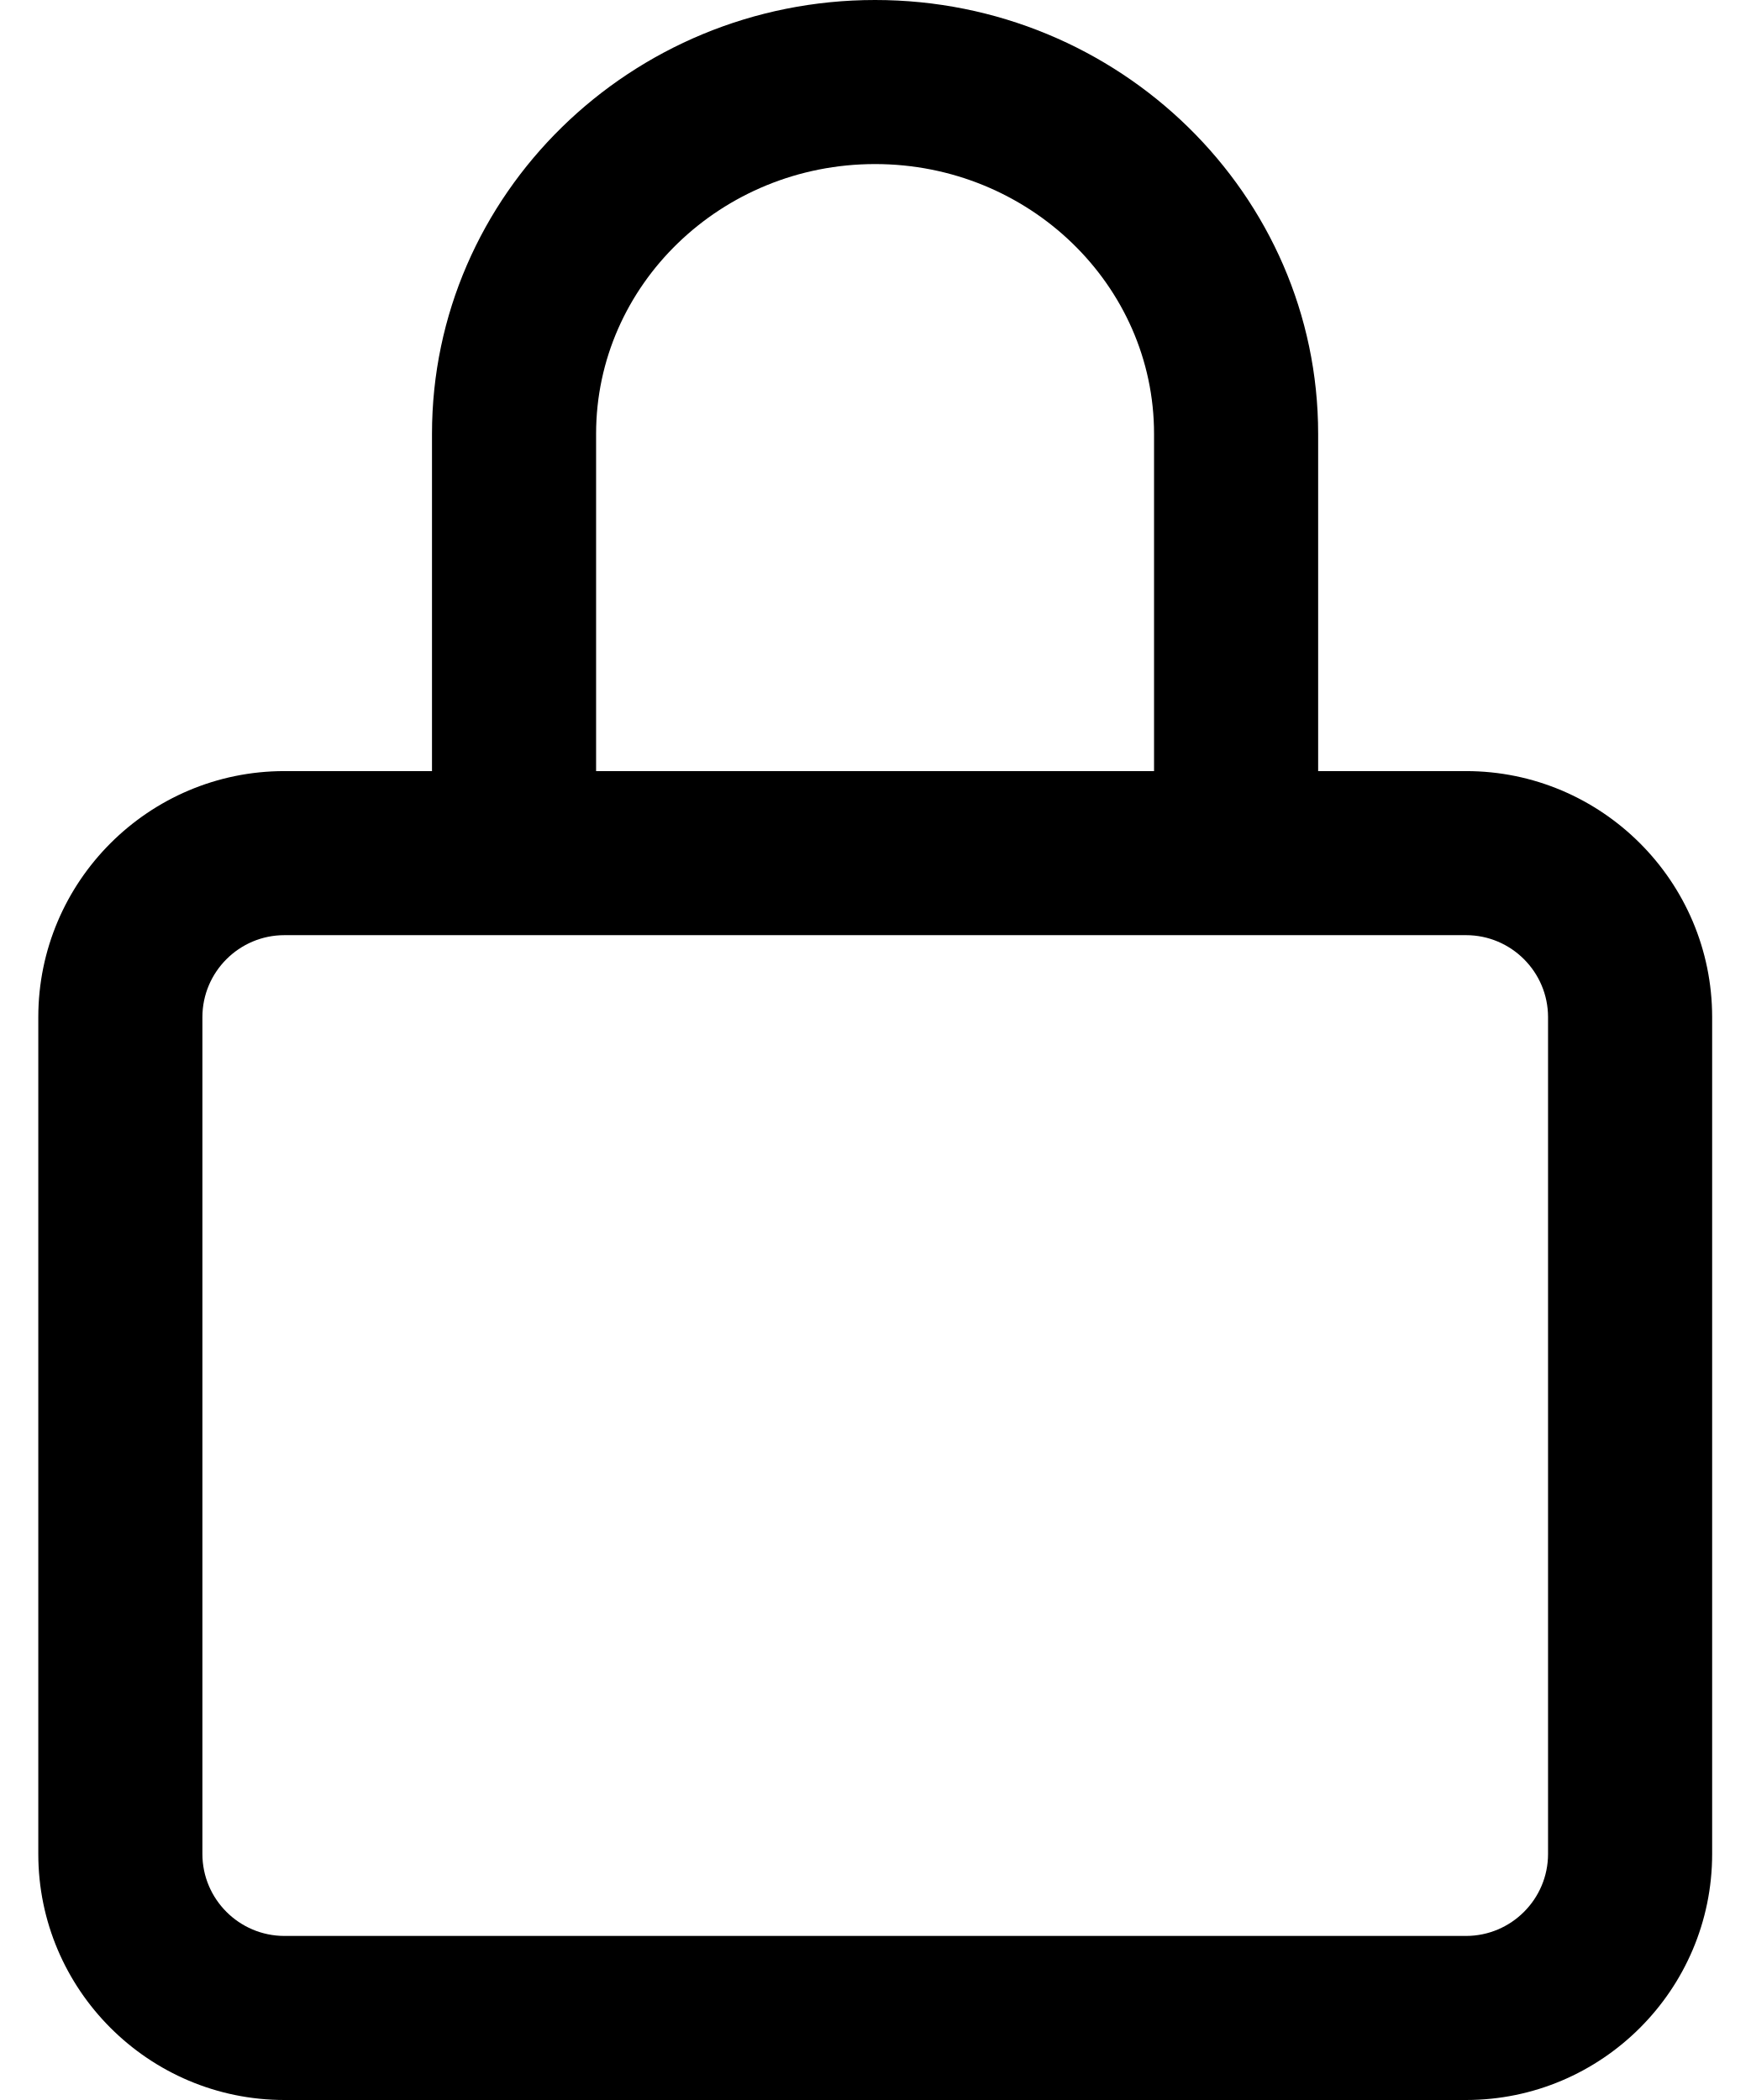
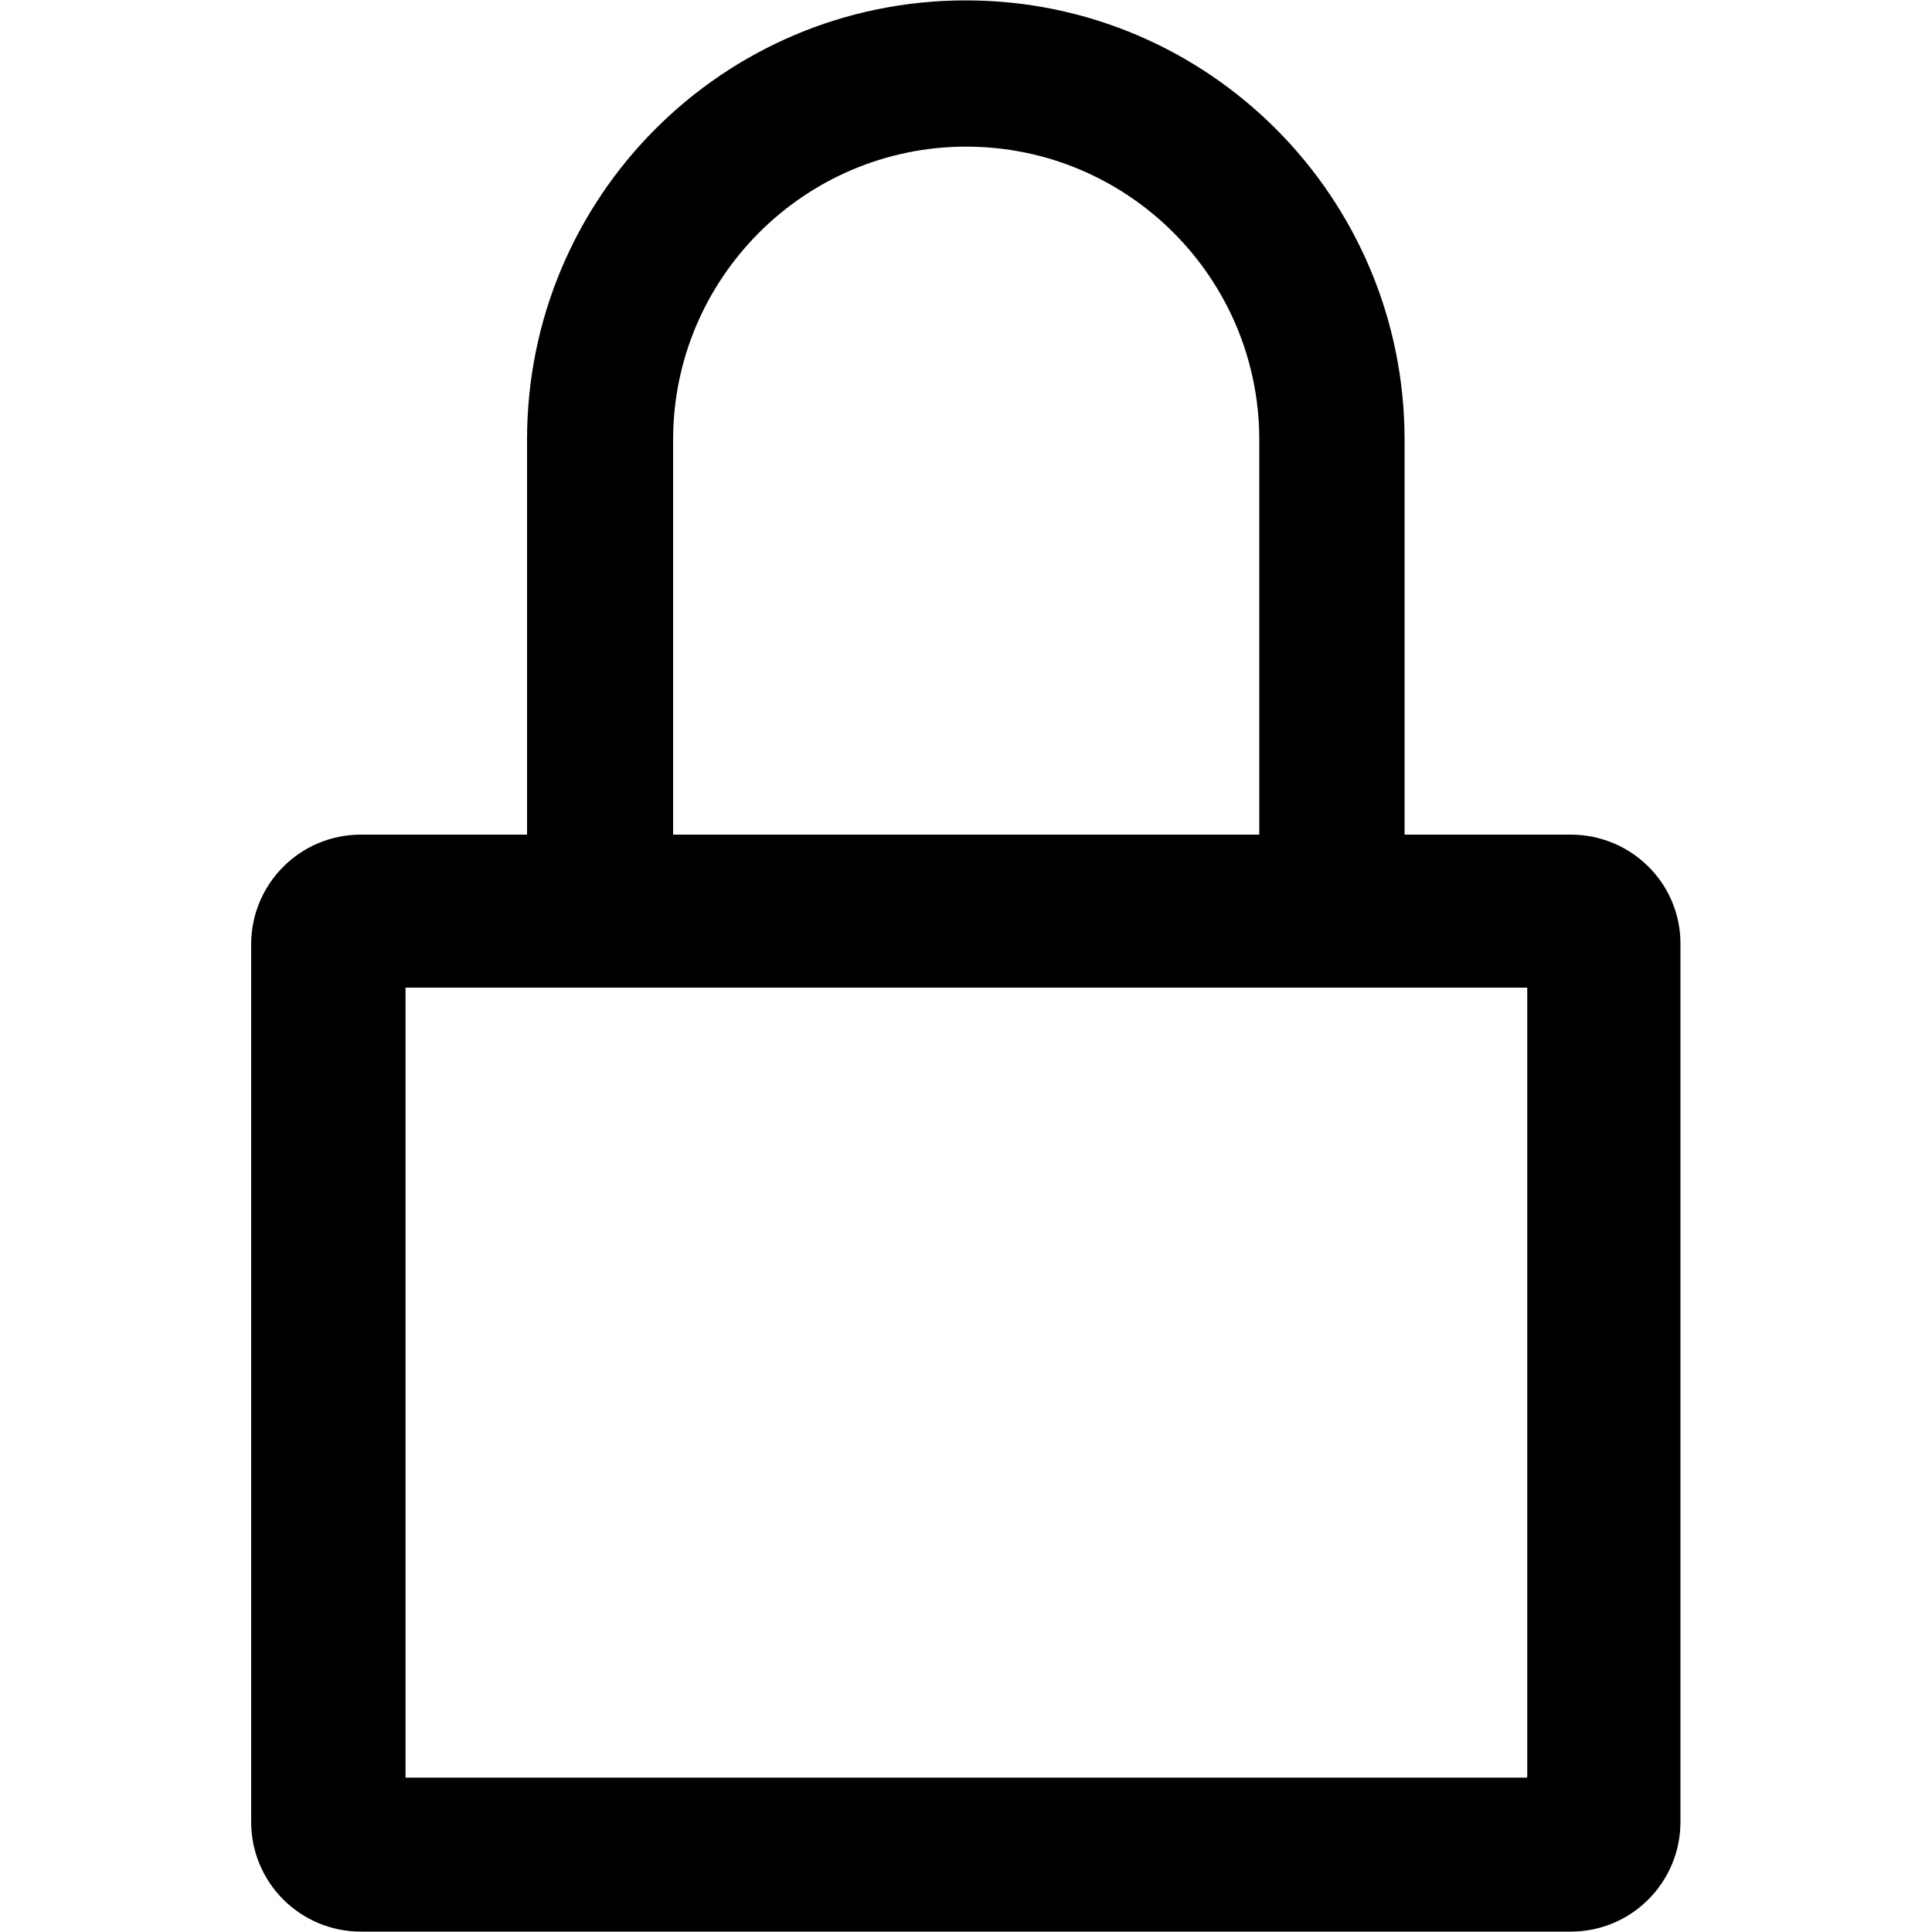
- <svg xmlns="http://www.w3.org/2000/svg" width="1000pt" height="1600" viewBox="0 0 1000 1200">
-   <path d="M837.5 440.625h-84.46V247.898C753.04 111.207 639.483 0 499.913 0 360.34 0 246.79 111.207 246.79 247.898v192.727H162.5c-77.54 0-140.625 63.086-140.625 140.625v478.129C21.875 1136.922 84.961 1200 162.5 1200h675c77.54 0 140.625-63.078 140.625-140.621V581.25c0-77.54-63.086-140.625-140.625-140.625zM340.54 247.898c0-85 71.495-154.148 159.374-154.148 87.879 0 159.375 69.148 159.375 154.148v192.727H340.54zm543.835 811.48c0 25.84-21.027 46.872-46.875 46.872h-675c-25.848 0-46.875-21.031-46.875-46.871V581.25c0-25.848 21.027-46.875 46.875-46.875h675c25.848 0 46.875 21.027 46.875 46.875zm0 0" fill="#000" />
+ <svg xmlns="http://www.w3.org/2000/svg" width="1000pt" height="1000pt" viewBox="0 0 1000 1000">
+   <path d="M813 432h-86V227.602C727 102.199 625.5.199 499.898.199 374.5.2 272.801 101.7 272.801 227.5V432h-86C155.3 432 130 457.5 130 488.8V943c0 31.5 25.5 56.8 56.8 56.8H813c31.5 0 56.8-25.5 56.8-56.8V488.8c.2-31.5-25.402-56.8-56.8-56.8zM348.398 227.602c0-83.5 68-151.704 151.704-151.704 83.699 0 151.699 68 151.699 151.704V432H348.398zm441.903 692.5H209.898V511.199H790.5v408.7h-.2zm0 0" />
</svg>
